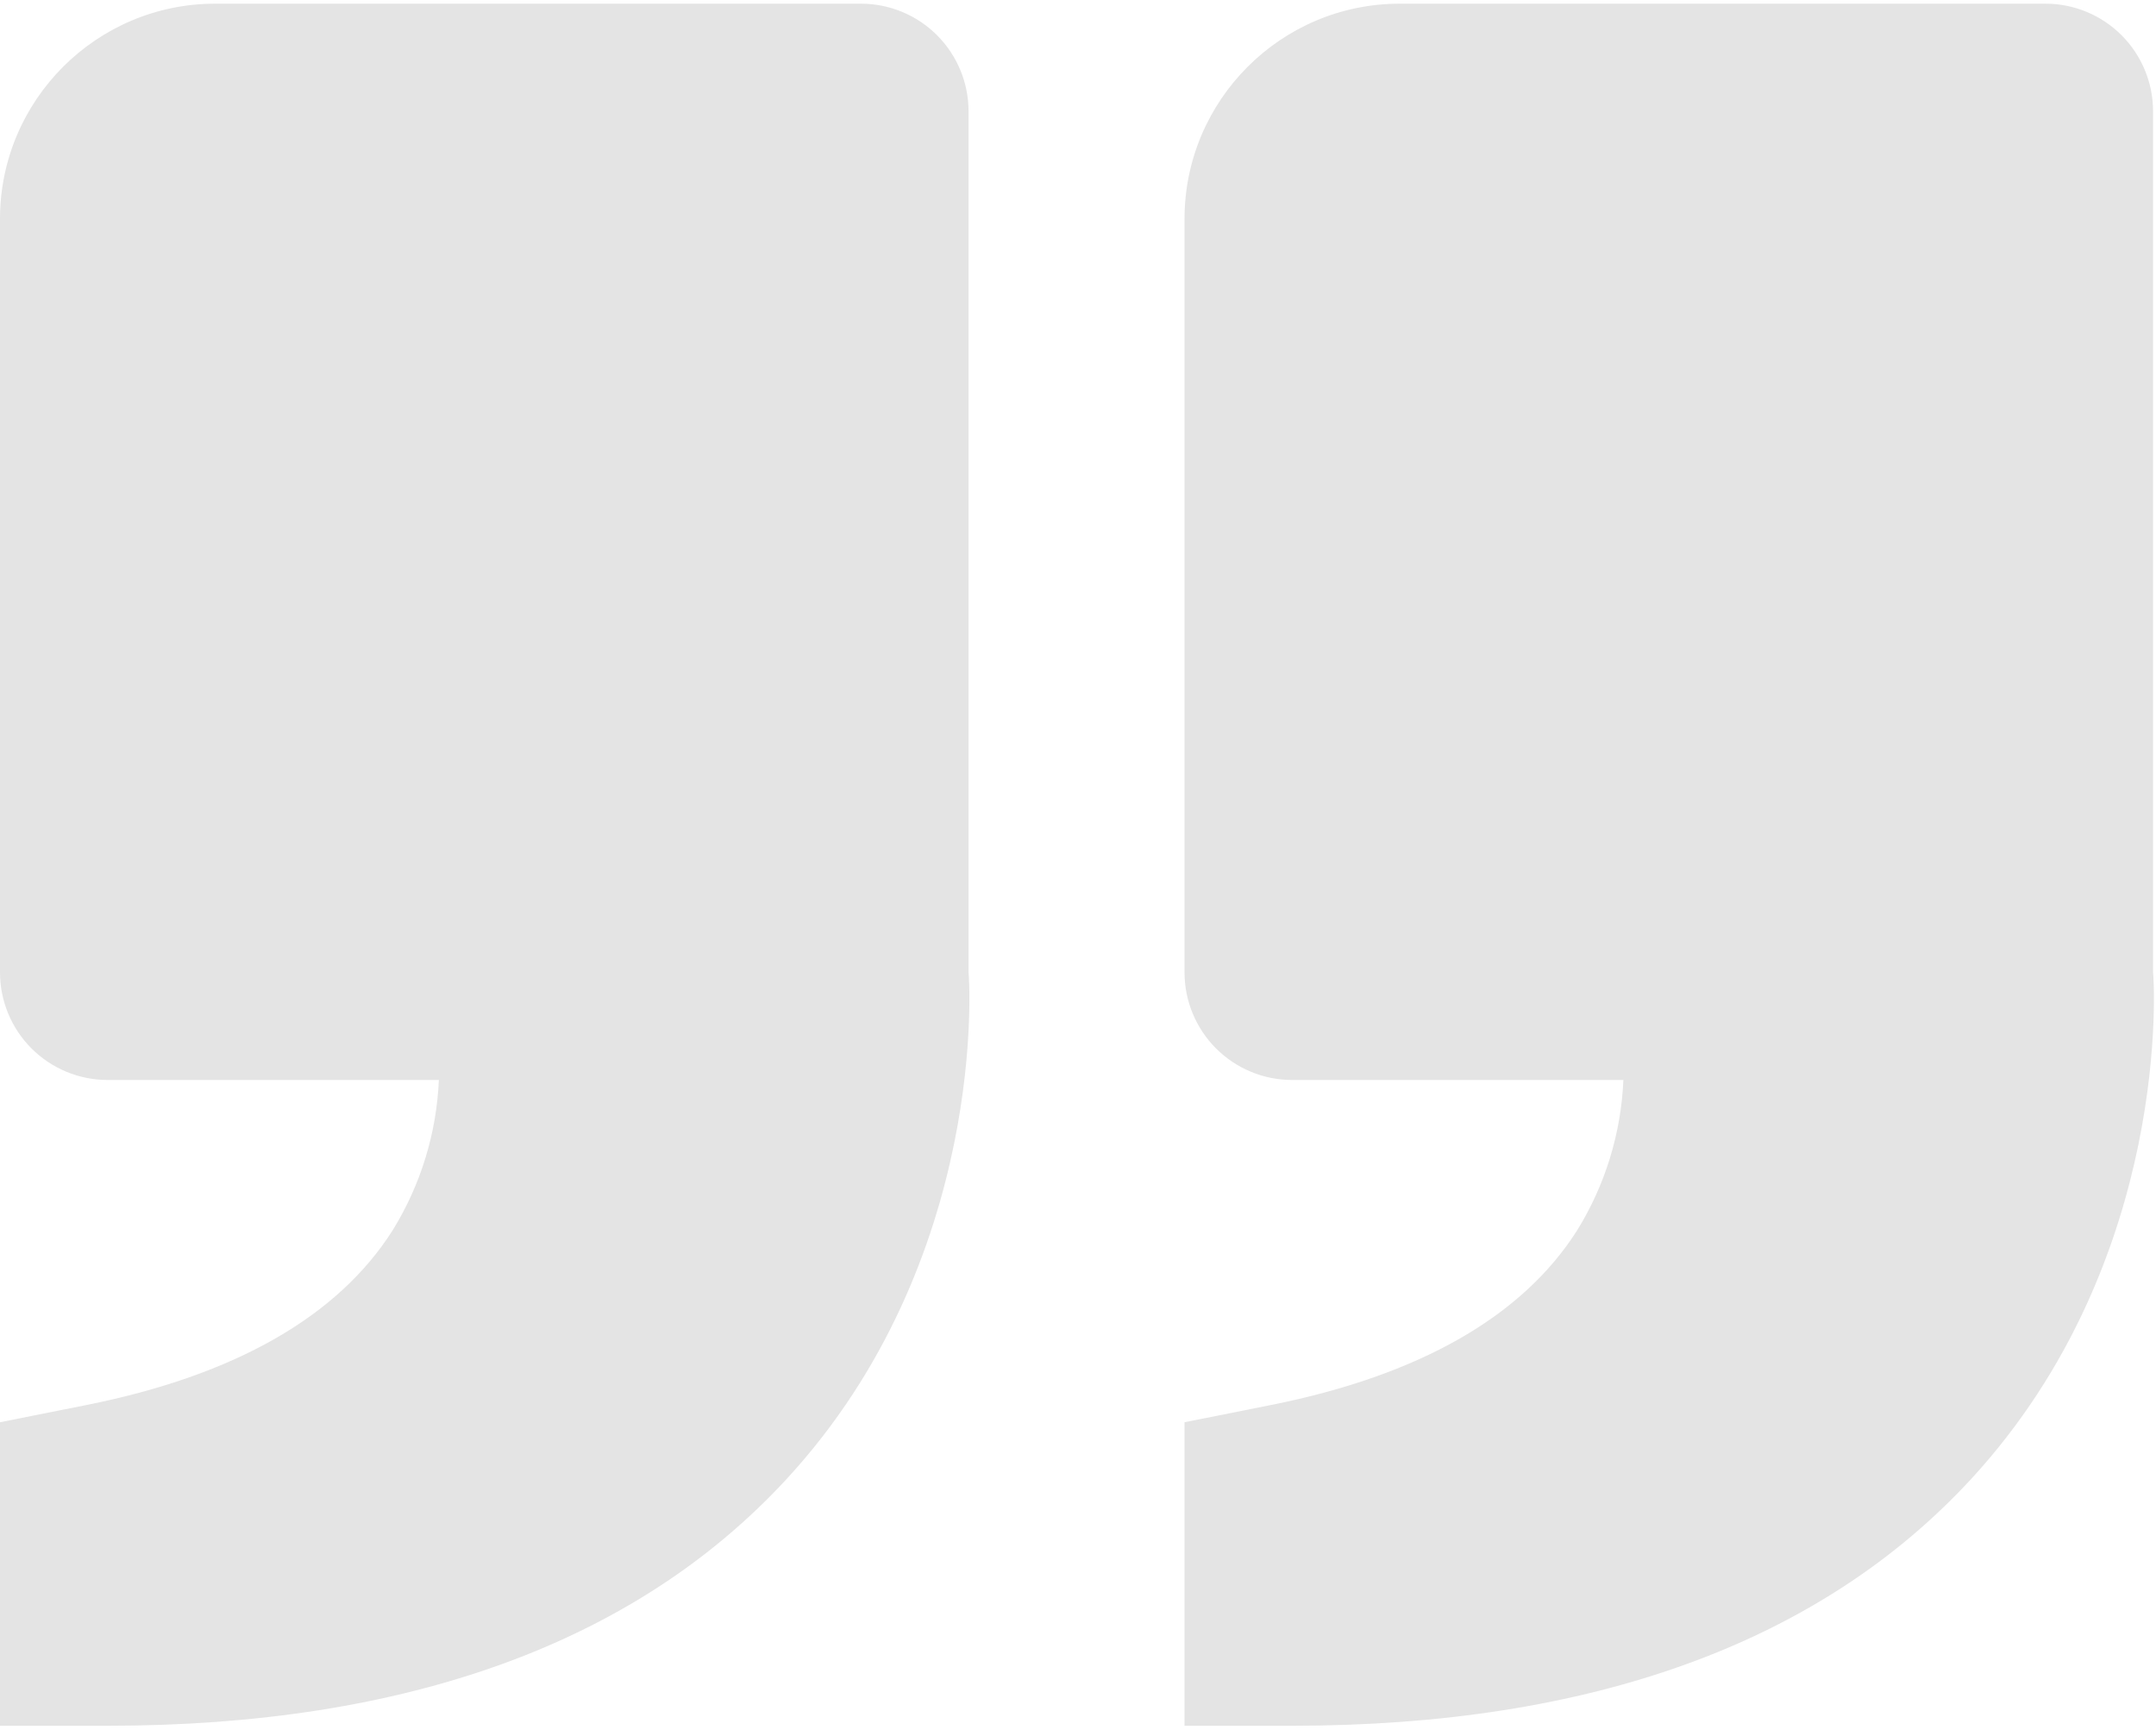
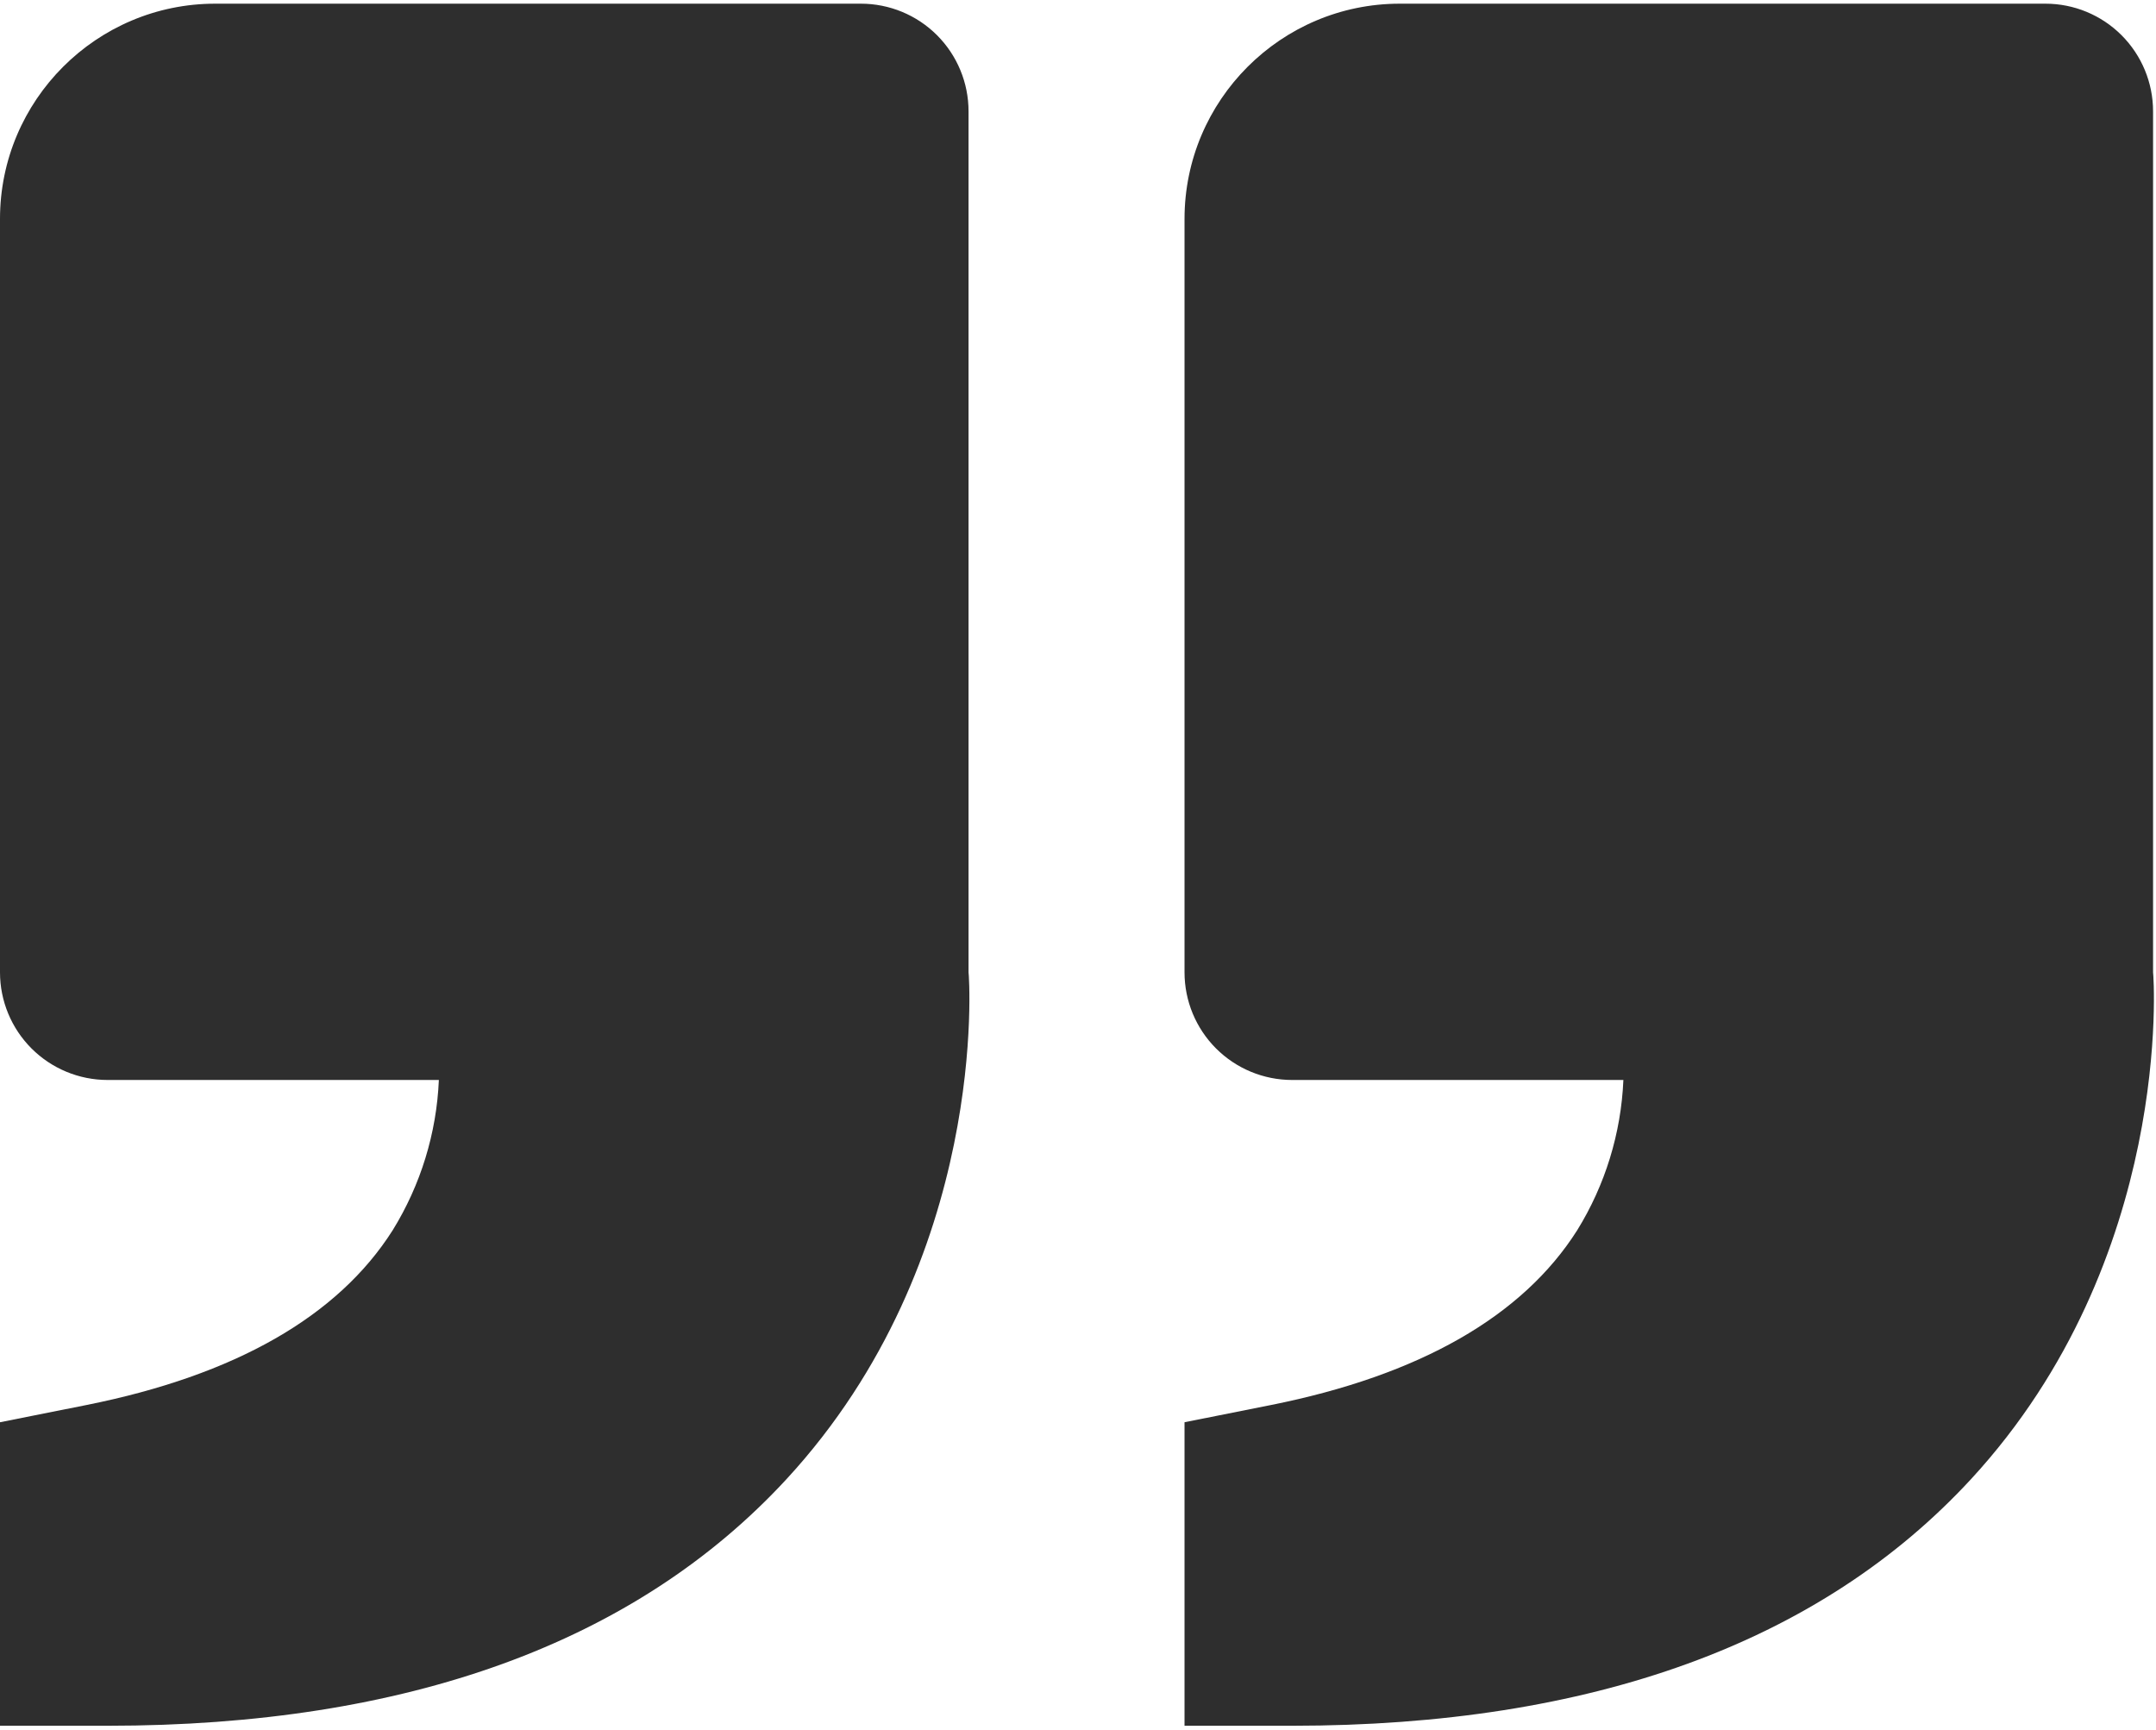
<svg xmlns="http://www.w3.org/2000/svg" width="187" height="150" viewBox="0 0 313 250" fill="none">
-   <path d="M286.155 214.188C315.636 182.188 312.668 141.094 312.574 140.625V15.625C312.574 11.481 310.928 7.507 307.998 4.576C305.068 1.646 301.095 0 296.951 0H203.212C185.979 0 171.965 14.016 171.965 31.25V140.625C171.965 144.769 173.611 148.743 176.541 151.674C179.471 154.604 183.445 156.25 187.588 156.25H235.677C235.347 163.975 233.039 171.485 228.974 178.062C221.038 190.578 206.086 199.125 184.511 203.438L171.965 205.938V250H187.588C231.068 250 264.236 237.953 286.155 214.188ZM114.19 214.188C143.687 182.188 140.703 141.094 140.609 140.625V15.625C140.609 11.481 138.963 7.507 136.033 4.576C133.103 1.646 129.13 0 124.986 0H31.247C14.014 0 0 14.016 0 31.25V140.625C0 144.769 1.646 148.743 4.576 151.674C7.506 154.604 11.48 156.25 15.623 156.25H63.712C63.382 163.975 61.074 171.485 57.009 178.062C49.073 190.578 34.121 199.125 12.546 203.438L0 205.938V250H15.623C59.103 250 92.271 237.953 114.19 214.188V214.188Z" fill="#E4E4E4" />
+   <path d="M286.155 214.188C315.636 182.188 312.668 141.094 312.574 140.625V15.625C312.574 11.481 310.928 7.507 307.998 4.576C305.068 1.646 301.095 0 296.951 0H203.212C185.979 0 171.965 14.016 171.965 31.25V140.625C171.965 144.769 173.611 148.743 176.541 151.674C179.471 154.604 183.445 156.25 187.588 156.25H235.677C235.347 163.975 233.039 171.485 228.974 178.062C221.038 190.578 206.086 199.125 184.511 203.438L171.965 205.938V250H187.588C231.068 250 264.236 237.953 286.155 214.188ZM114.19 214.188C143.687 182.188 140.703 141.094 140.609 140.625V15.625C140.609 11.481 138.963 7.507 136.033 4.576C133.103 1.646 129.13 0 124.986 0H31.247C14.014 0 0 14.016 0 31.25V140.625C0 144.769 1.646 148.743 4.576 151.674C7.506 154.604 11.48 156.25 15.623 156.25H63.712C63.382 163.975 61.074 171.485 57.009 178.062C49.073 190.578 34.121 199.125 12.546 203.438L0 205.938V250H15.623C59.103 250 92.271 237.953 114.19 214.188V214.188Z" fill="#2e2e2e" />
</svg>
